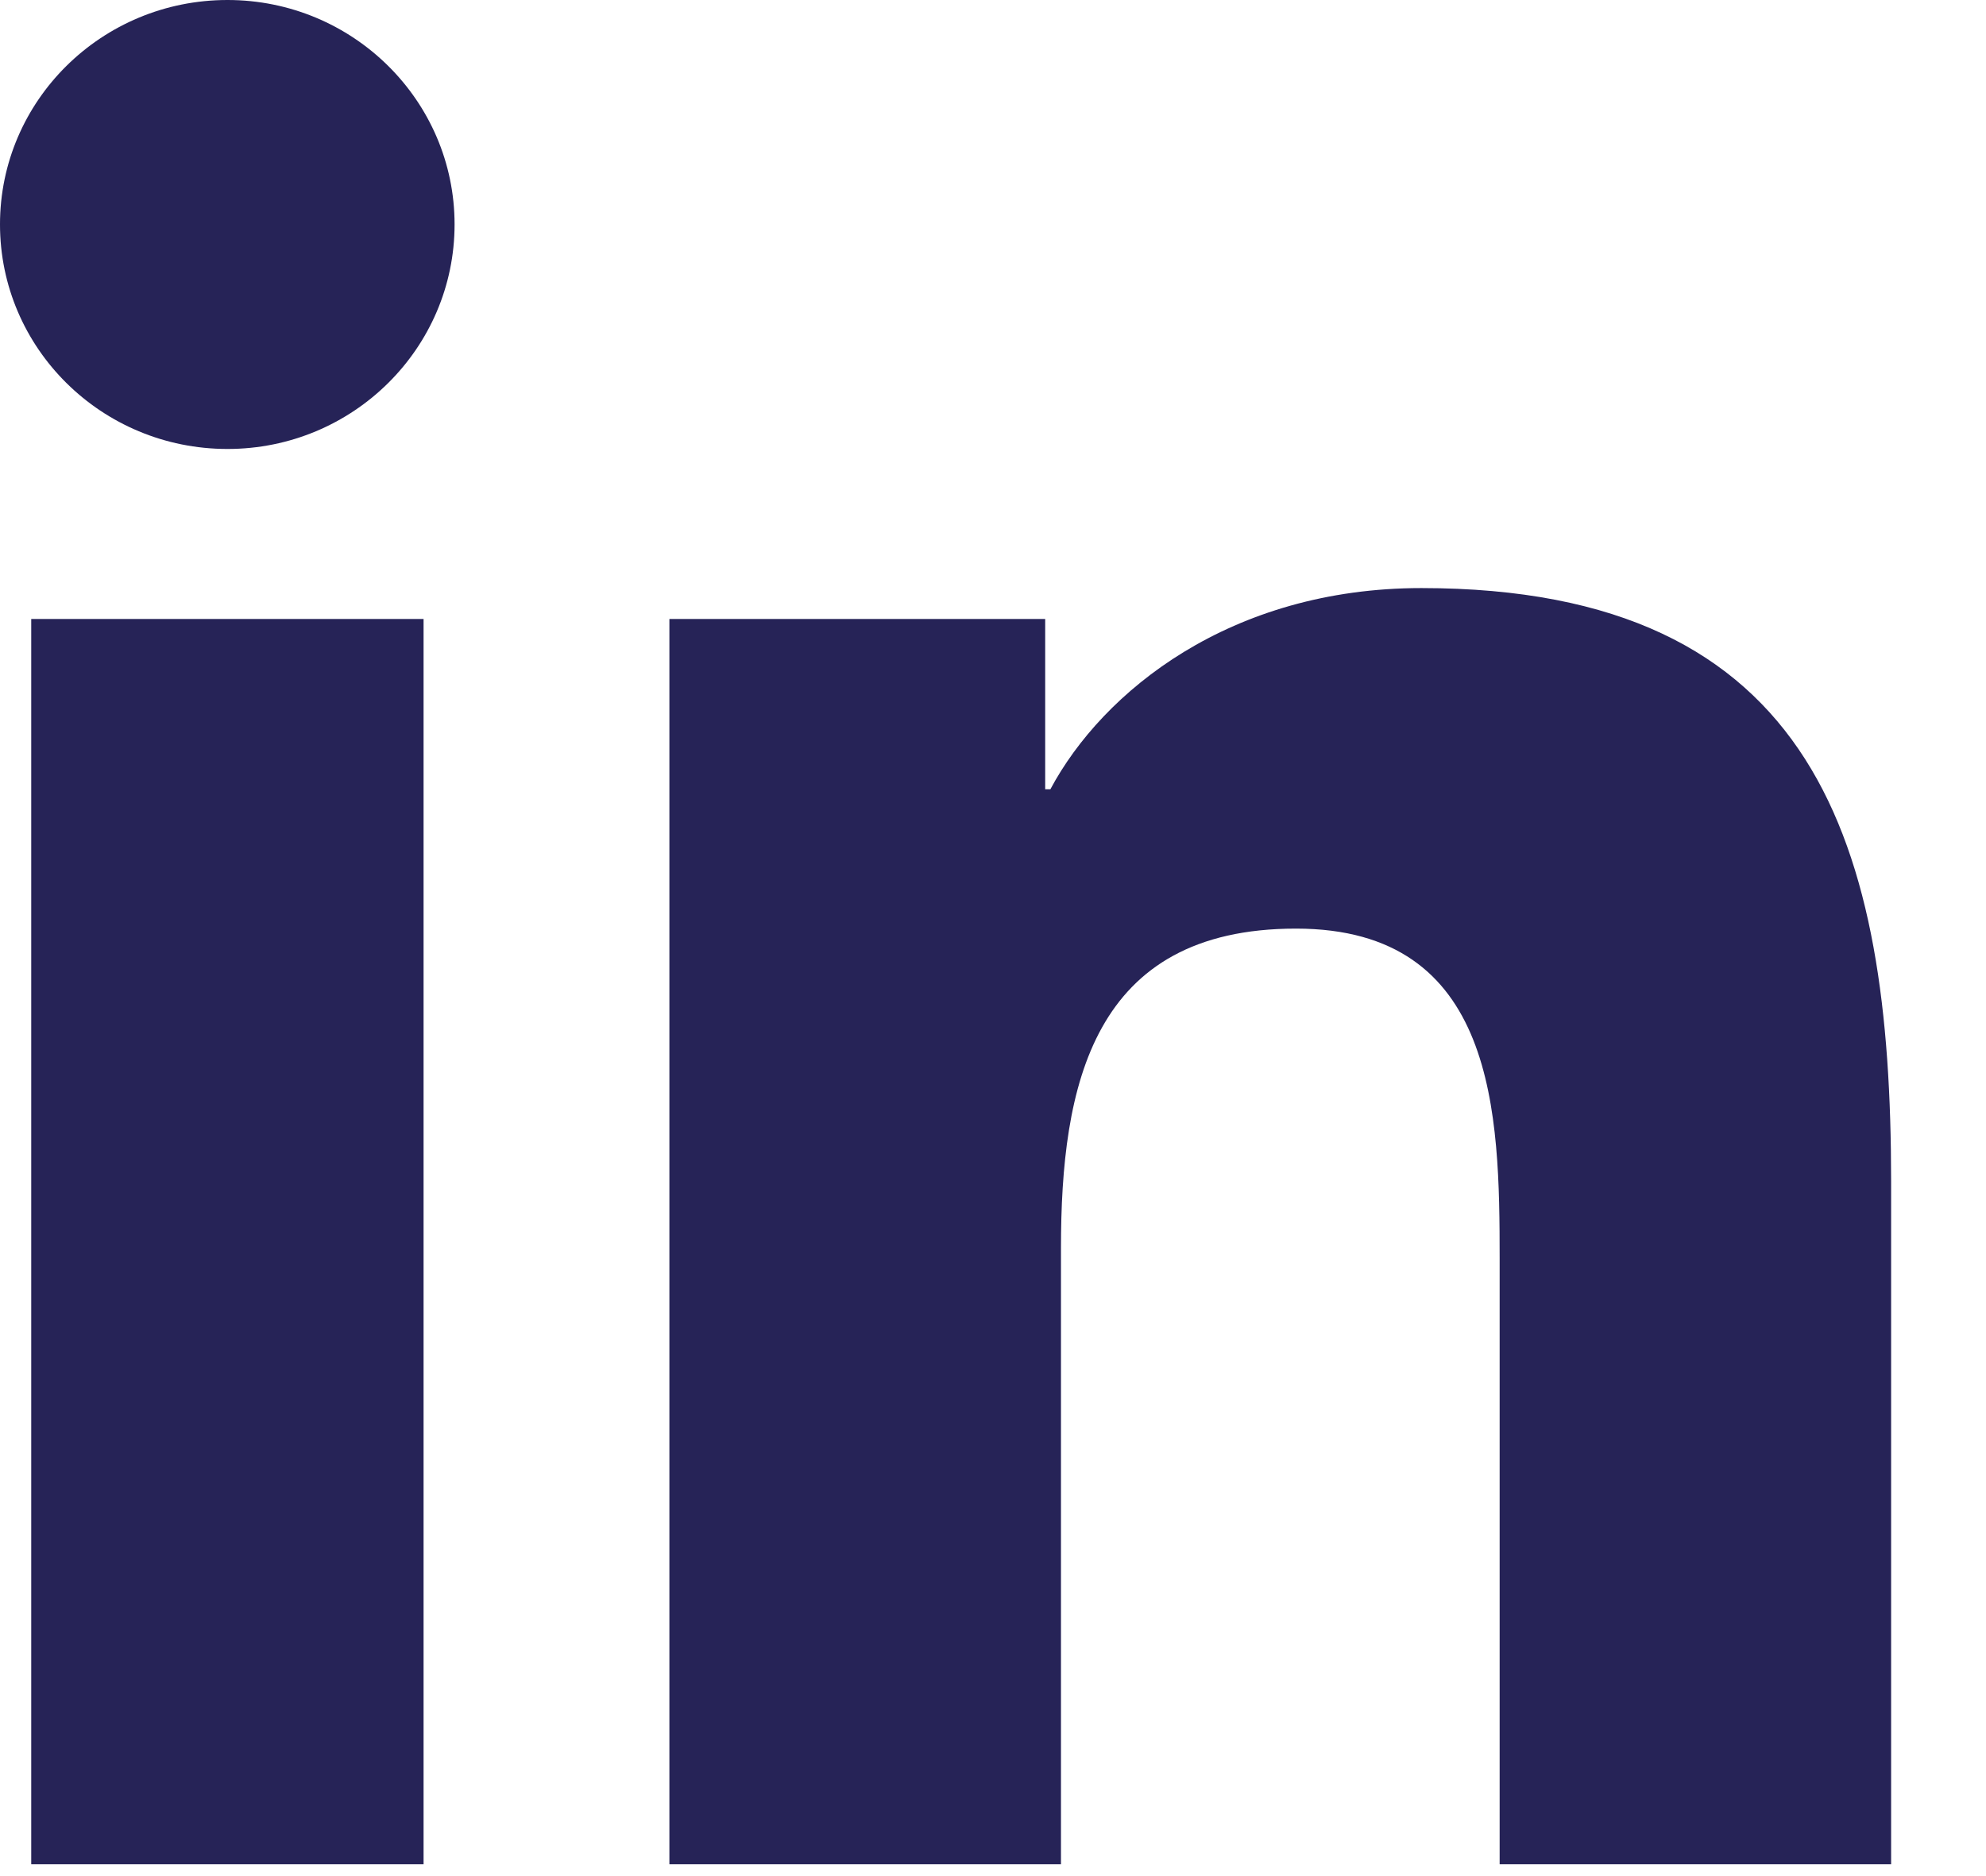
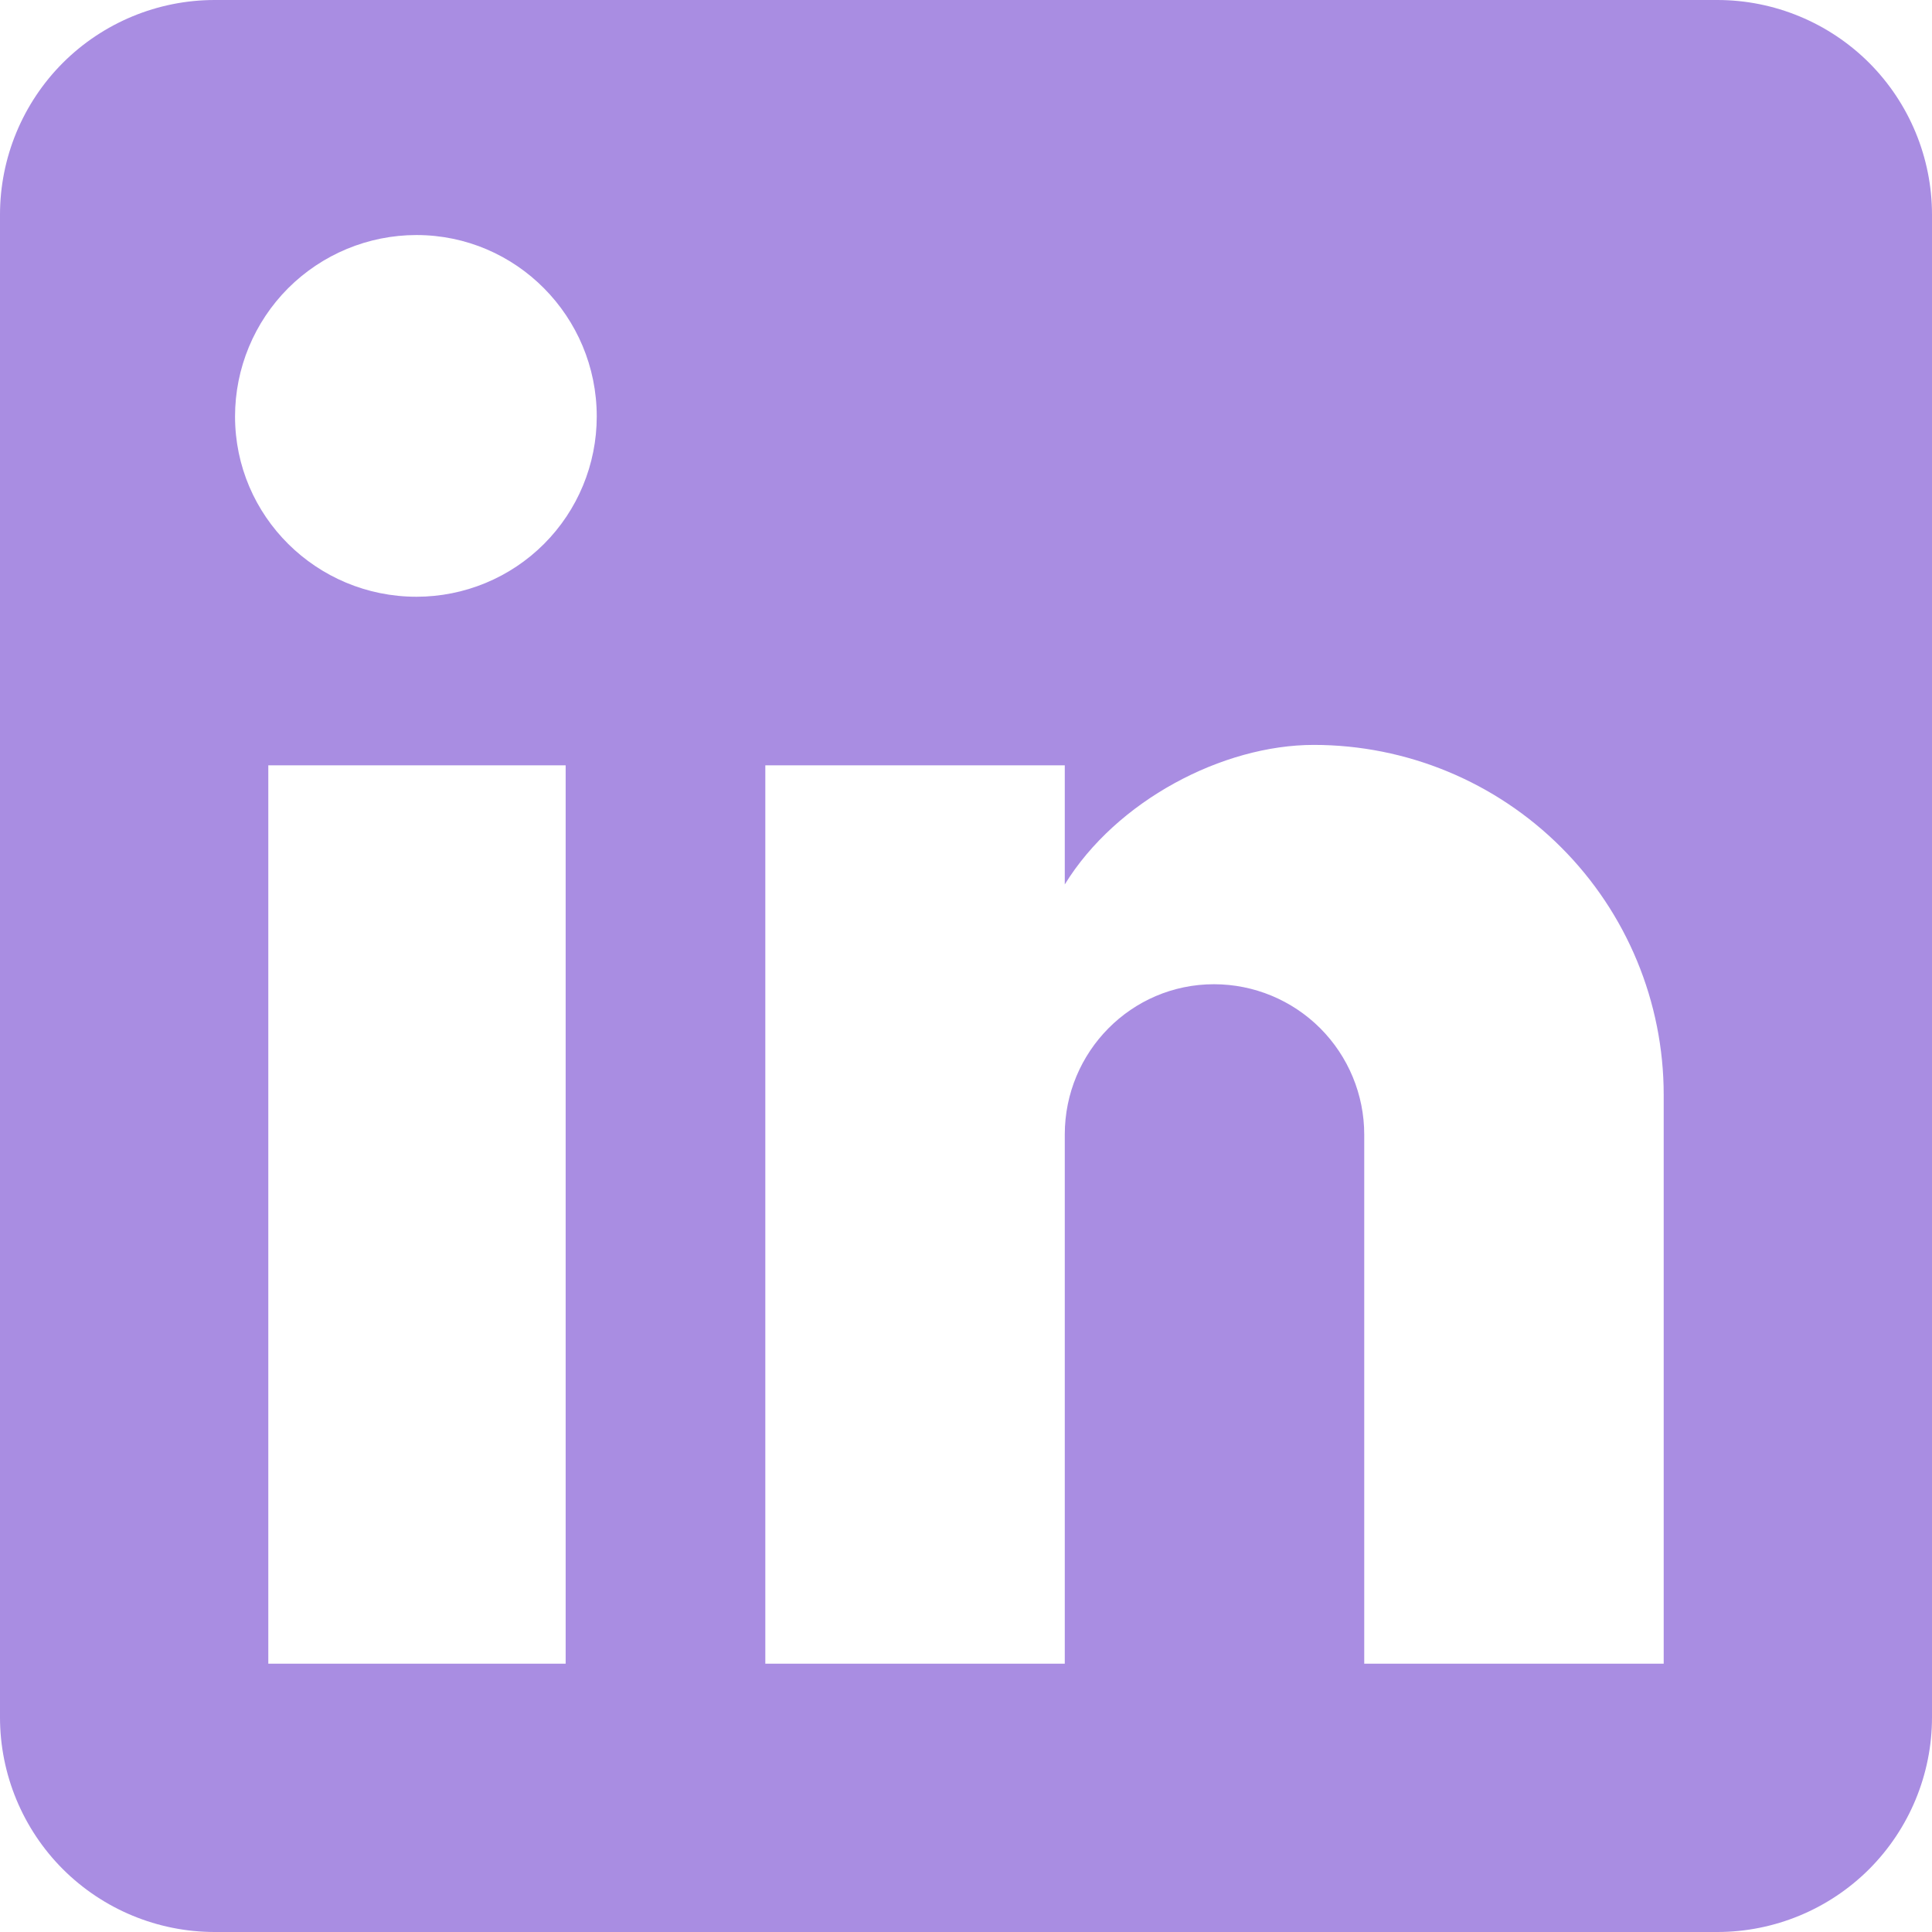
- <svg xmlns="http://www.w3.org/2000/svg" width="18" height="17" viewBox="0 0 18 17" fill="none">
-   <path d="M2.062 9.68452e-06C3.199 9.68452e-06 4.12 0.913 4.12 2.034C4.12 3.157 3.199 4.07 2.062 4.07C0.921 4.07 0 3.157 0 2.034C0 0.913 0.921 9.68452e-06 2.062 9.68452e-06ZM0.283 5.611H3.839V16.9H0.283V5.611Z" fill="#262357" />
-   <path d="M6.067 5.611H9.473V7.155H9.52C9.995 6.266 11.153 5.331 12.883 5.331C16.477 5.331 17.14 7.668 17.14 10.708V16.9H13.592V11.412C13.592 10.101 13.566 8.418 11.746 8.418C9.898 8.418 9.616 9.843 9.616 11.316V16.9H6.067V5.611Z" fill="#262357" />
+ <svg xmlns="http://www.w3.org/2000/svg" width="32" height="32" viewBox="0 0 32 32" fill="none">
+   <path d="M28.444 0C29.387 0 30.292 0.375 30.959 1.041C31.625 1.708 32 2.613 32 3.556V28.444C32 29.387 31.625 30.292 30.959 30.959C30.292 31.625 29.387 32 28.444 32H3.556C2.613 32 1.708 31.625 1.041 30.959C0.375 30.292 0 29.387 0 28.444V3.556C0 2.613 0.375 1.708 1.041 1.041C1.708 0.375 2.613 0 3.556 0H28.444ZM27.556 27.556V18.133C27.556 16.596 26.945 15.122 25.858 14.035C24.771 12.948 23.297 12.338 21.76 12.338C20.249 12.338 18.489 13.262 17.636 14.649V12.676H12.676V27.556H17.636V18.791C17.636 17.422 18.738 16.302 20.107 16.302C20.767 16.302 21.4 16.564 21.867 17.031C22.333 17.498 22.596 18.131 22.596 18.791V27.556H27.556ZM6.898 9.884C7.69 9.884 8.45 9.57 9.01 9.01C9.57 8.45 9.884 7.69 9.884 6.898C9.884 5.244 8.551 3.893 6.898 3.893C6.101 3.893 5.337 4.21 4.773 4.773C4.21 5.337 3.893 6.101 3.893 6.898C3.893 8.551 5.244 9.884 6.898 9.884ZM9.369 27.556V12.676H4.444V27.556H9.369Z" fill="#A98DE2" />
</svg>
